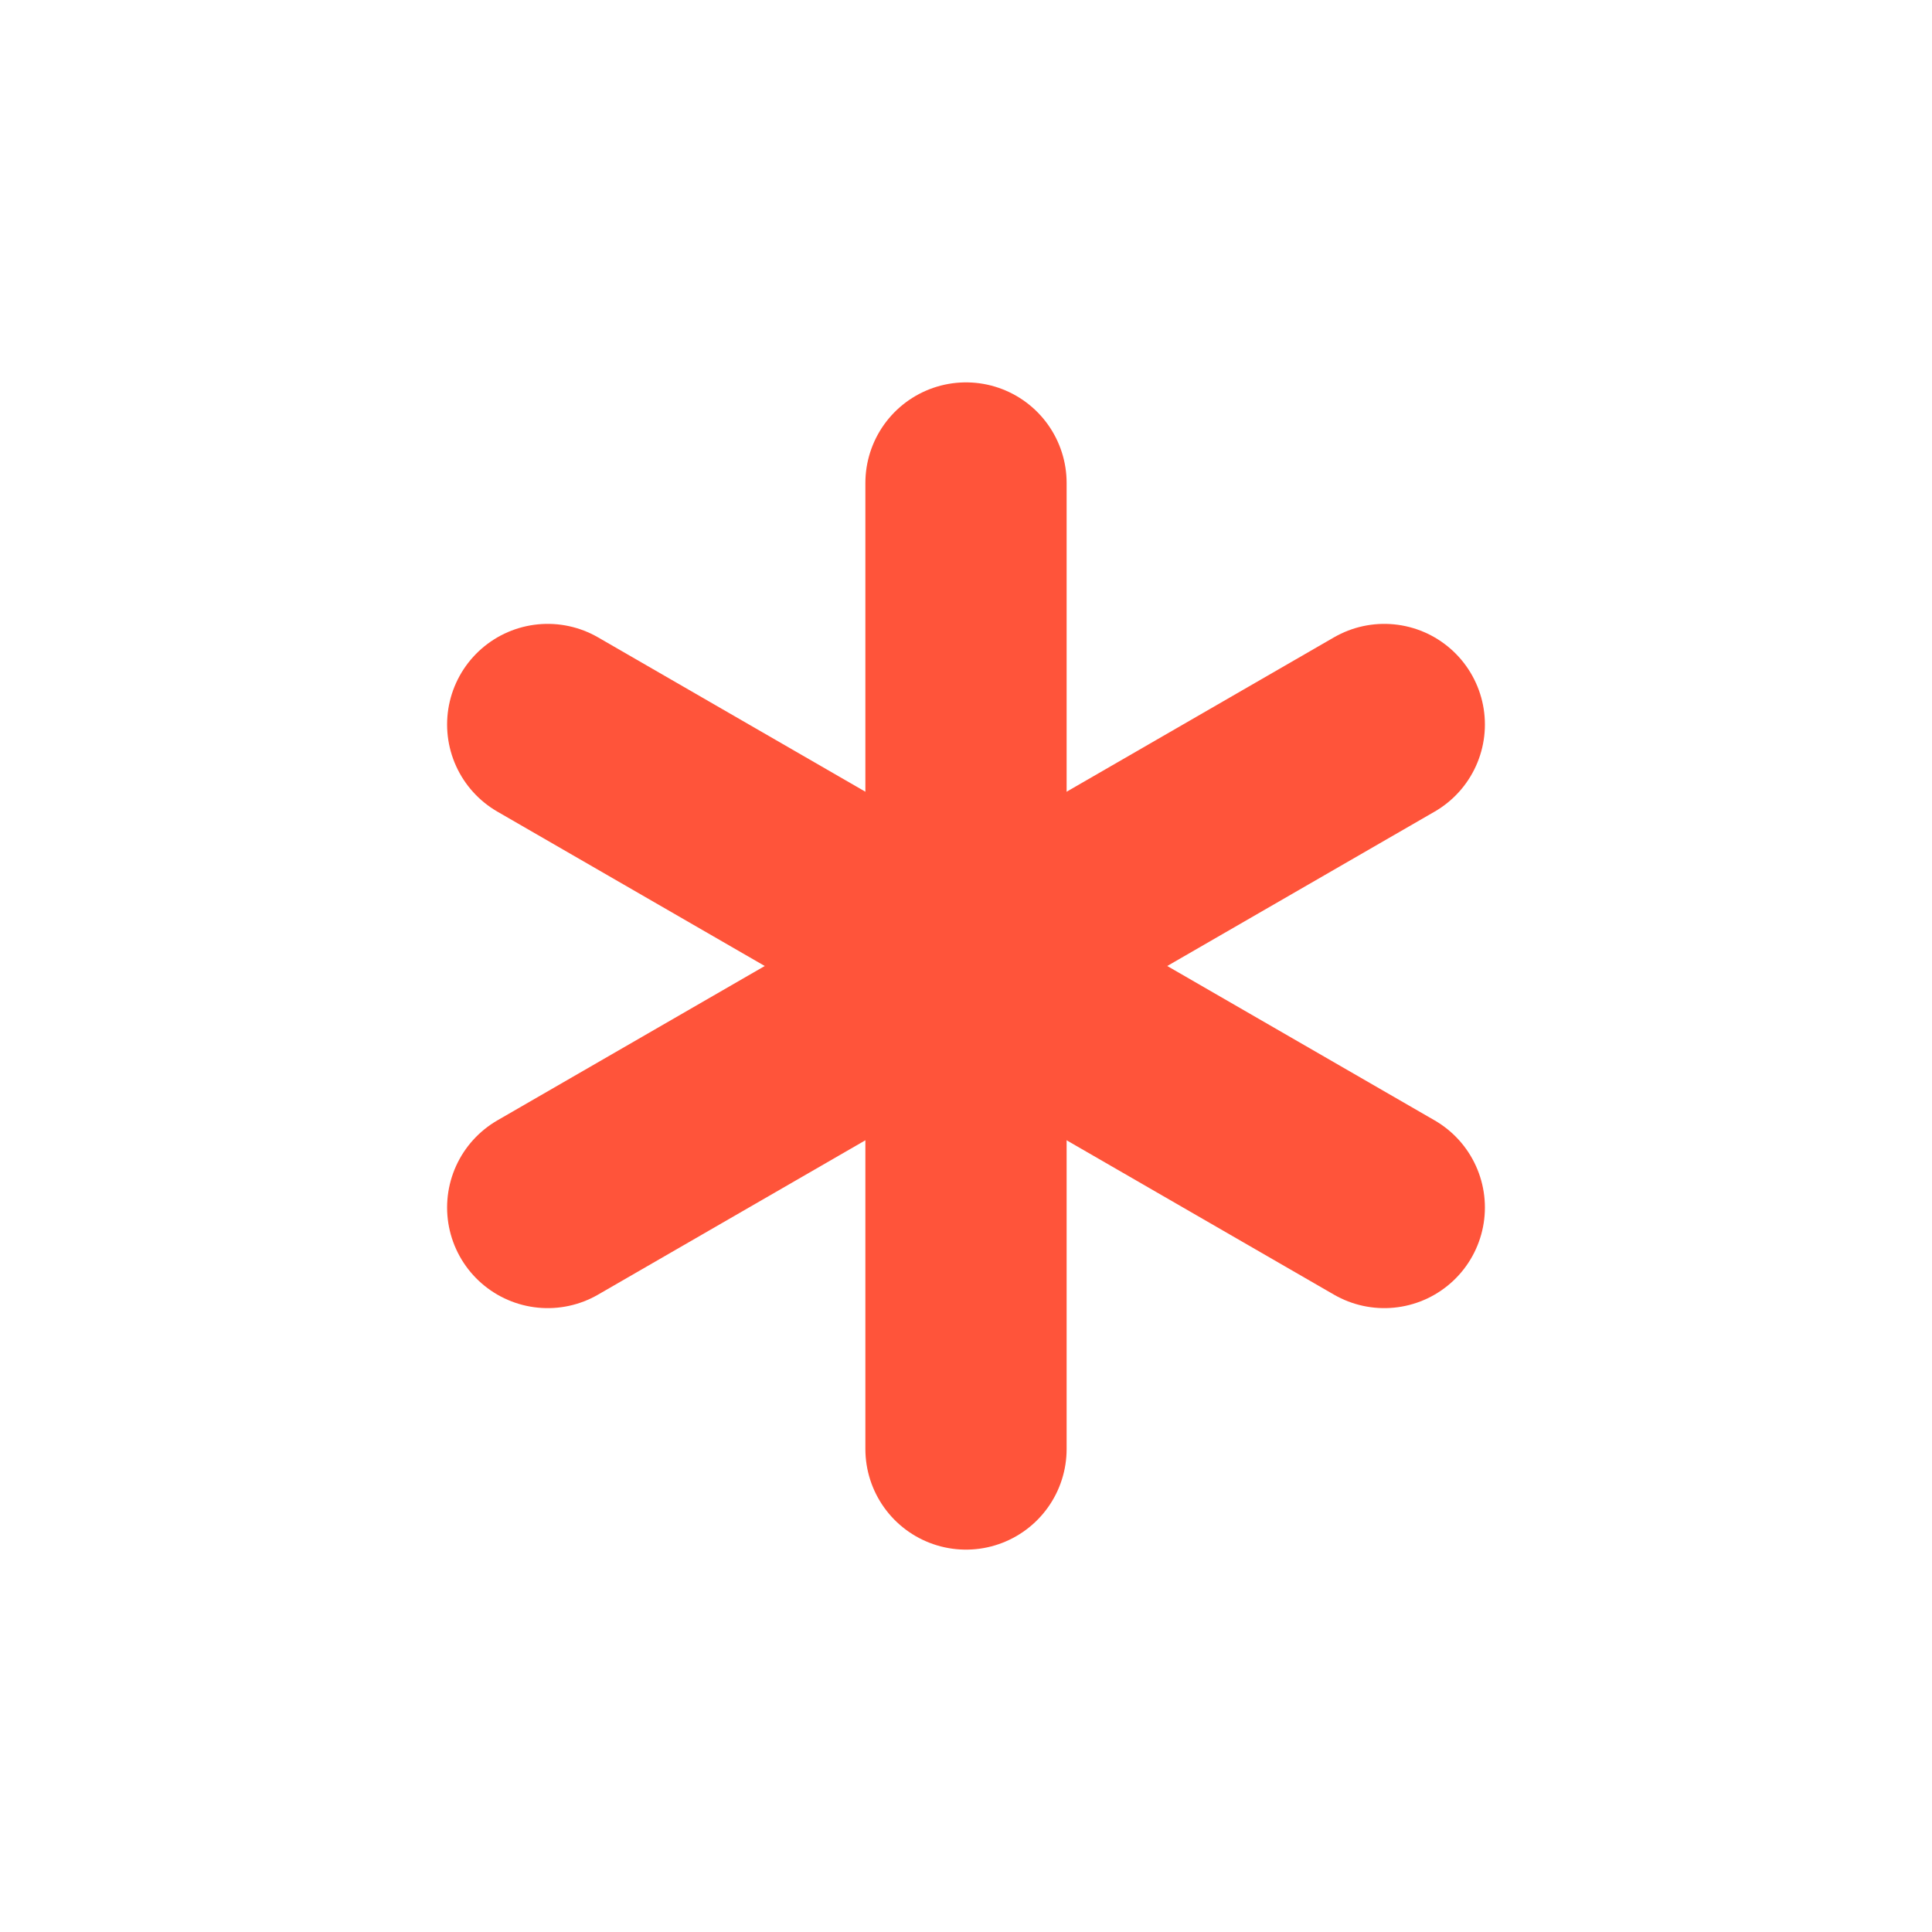
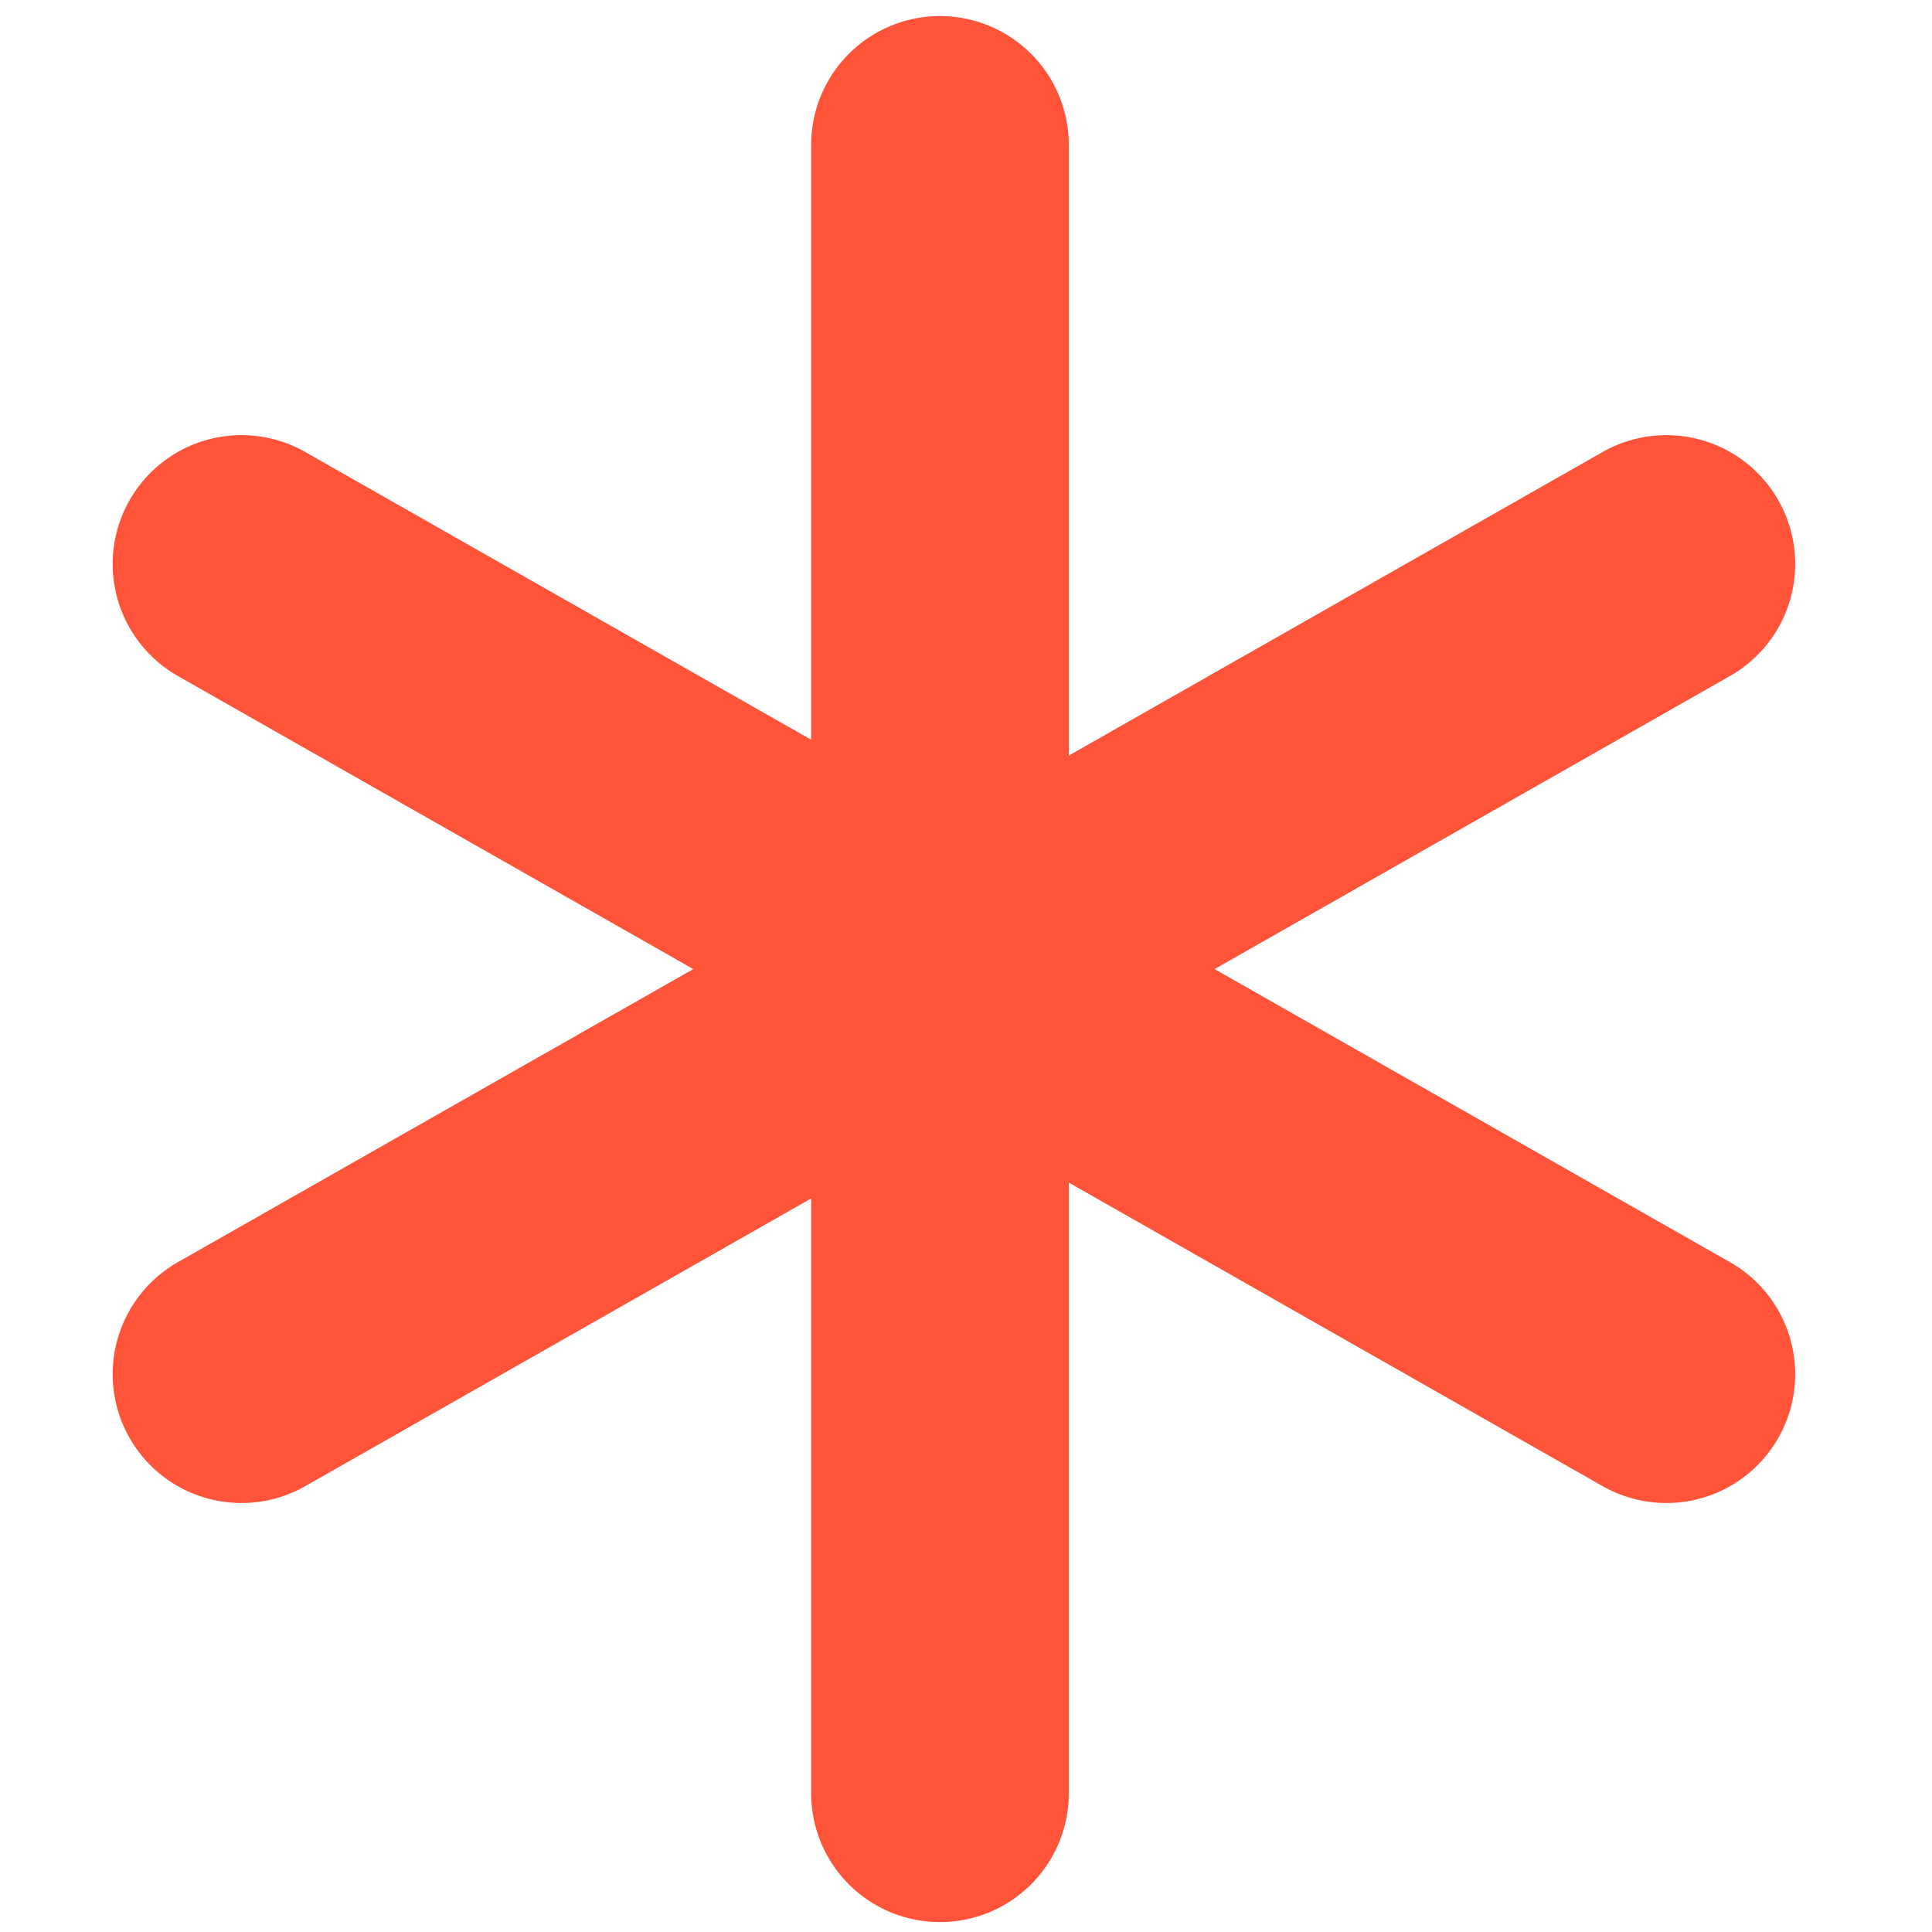
- <svg xmlns="http://www.w3.org/2000/svg" width="32" height="32" viewBox="0 0 24 24" fill="none" stroke="#ff543a" stroke-width="2.5" stroke-linecap="round" stroke-linejoin="round" class="lucide lucide-asterisk">
-   <path d="M12 6v12" />
-   <path d="M17.196 9 6.804 15" />
-   <path d="m6.804 9 10.392 6" />
+ <svg xmlns="http://www.w3.org/2000/svg" width="80" height="80" viewBox="0 0 80 80" fill="none">
+   <path d="M38.922 6V74.255" stroke="#FF543A" stroke-width="10.67" stroke-linecap="round" stroke-linejoin="round" />
+   <path d="M69 23.353L10 56.902" stroke="#FF543A" stroke-width="10.67" stroke-linecap="round" stroke-linejoin="round" />
+   <path d="M10 23.353L69 56.902" stroke="#FF543A" stroke-width="10.67" stroke-linecap="round" stroke-linejoin="round" />
</svg>
